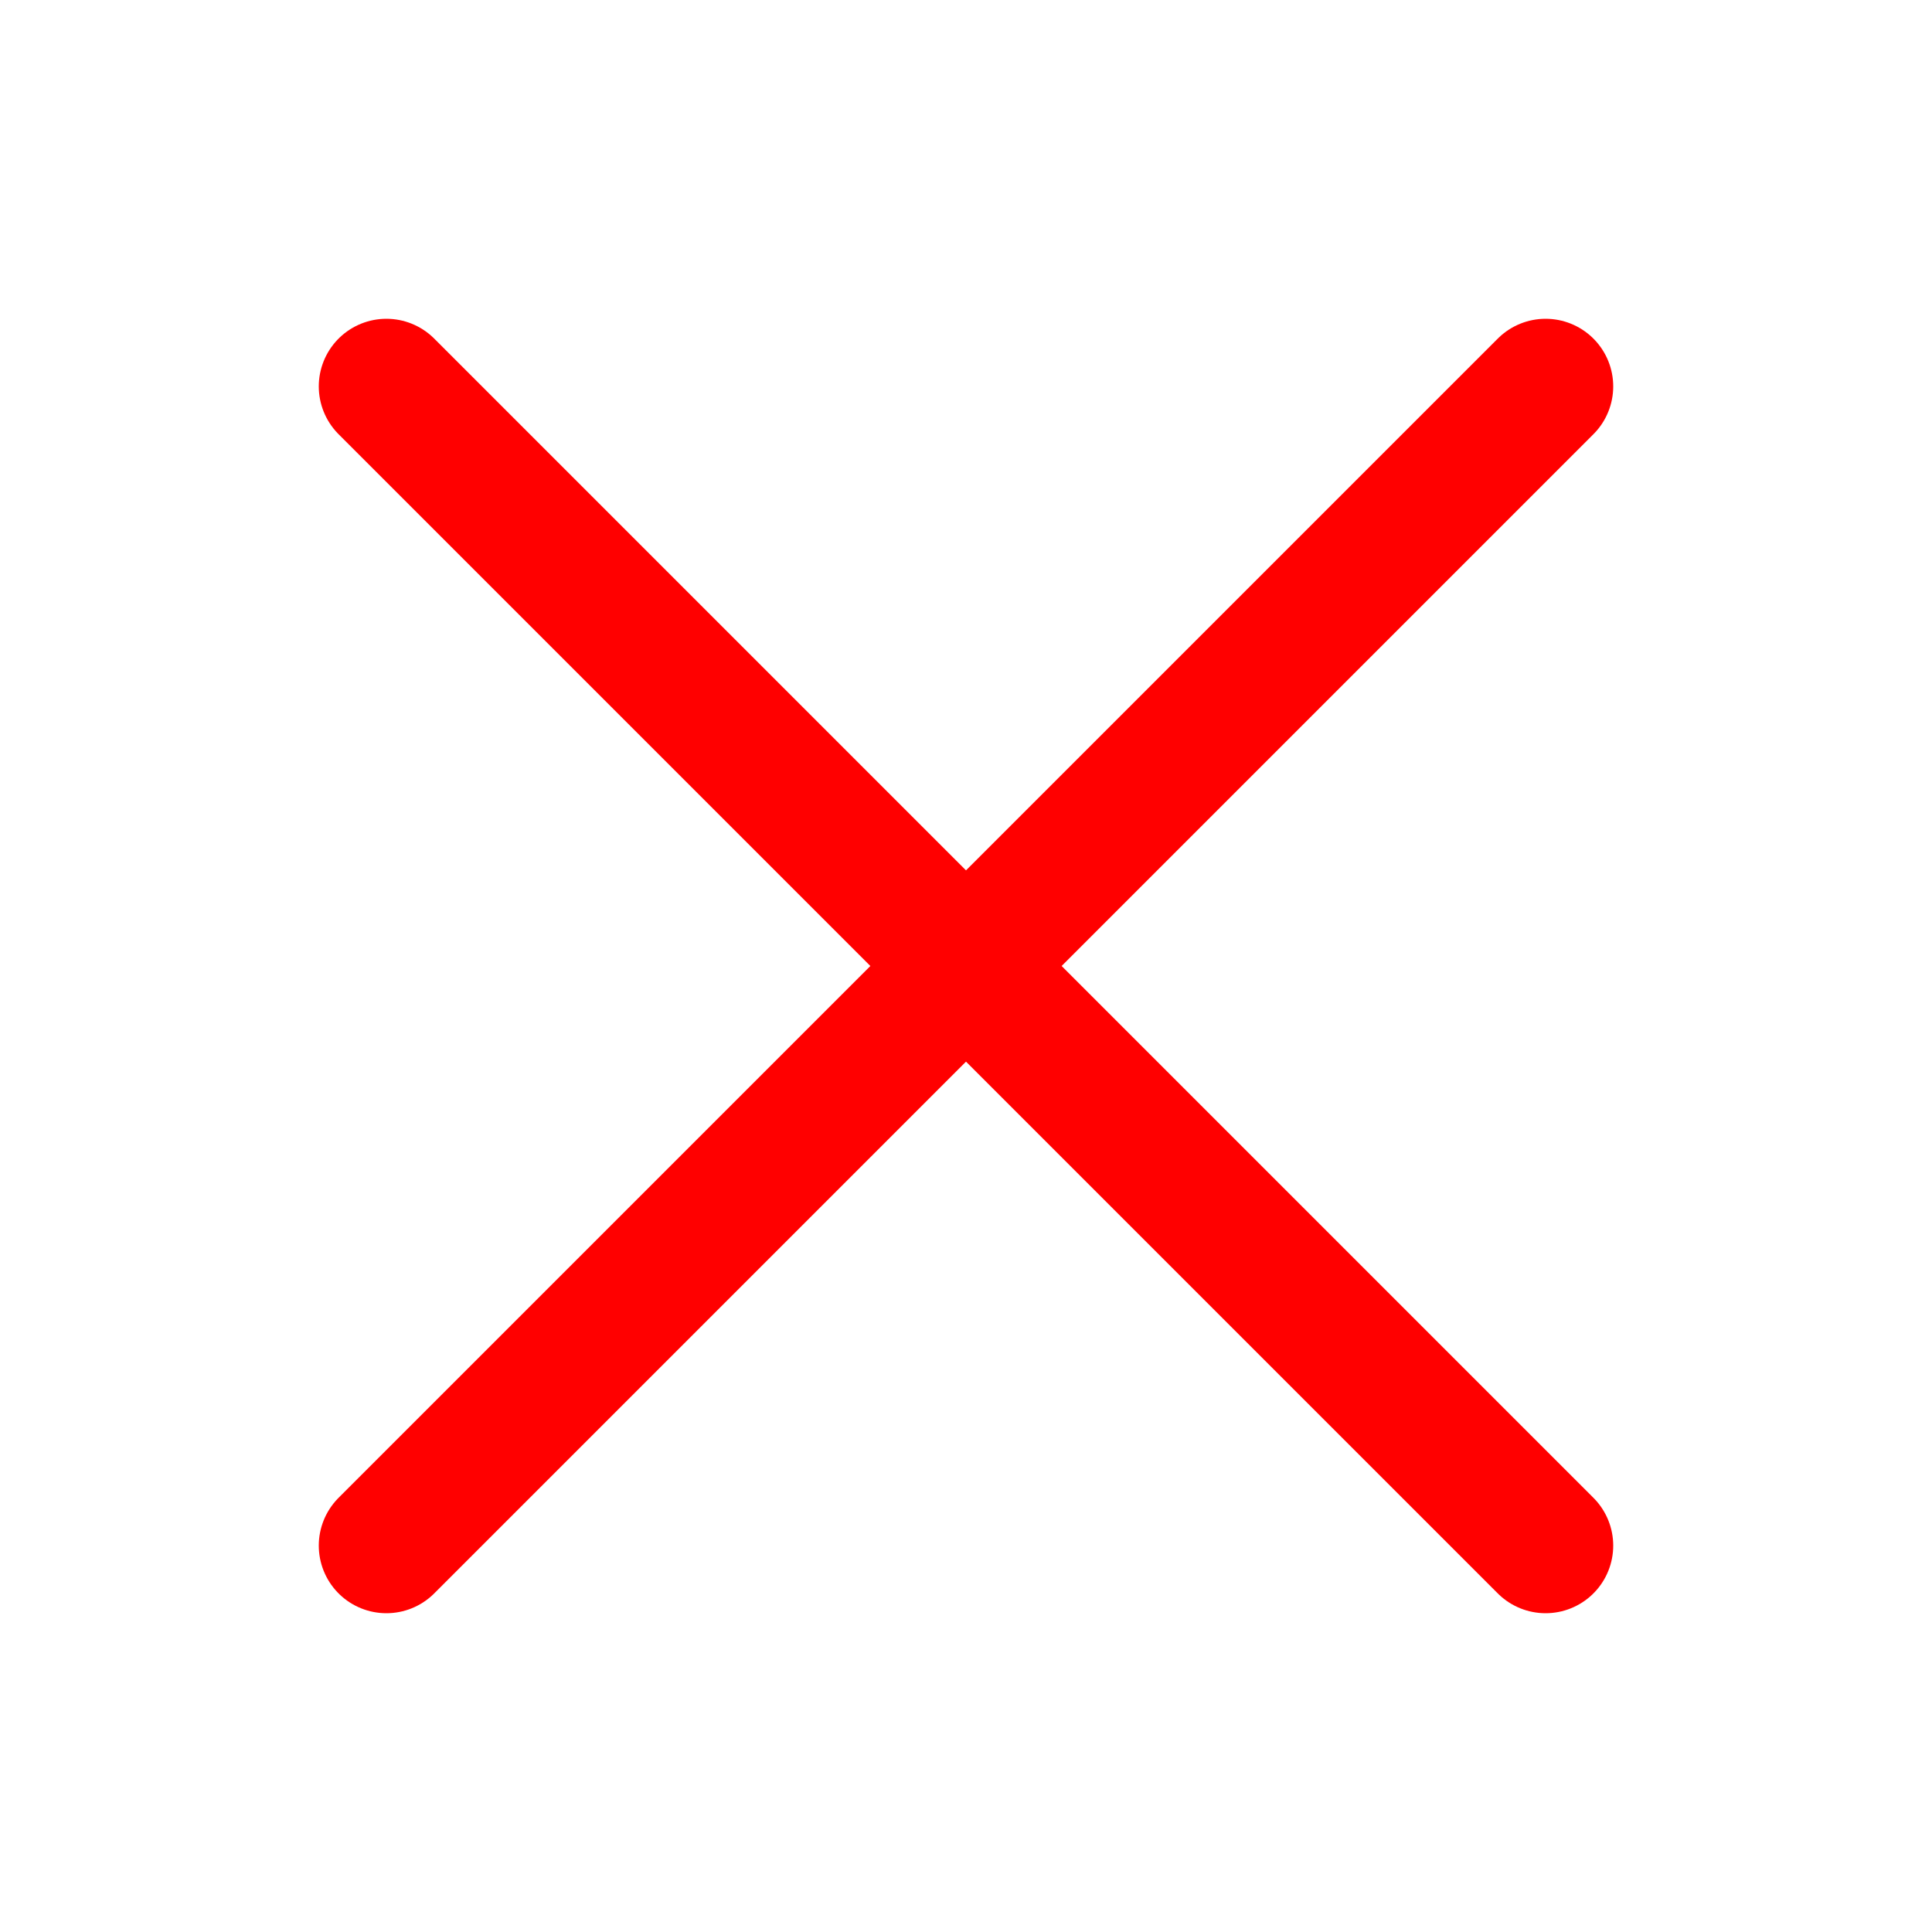
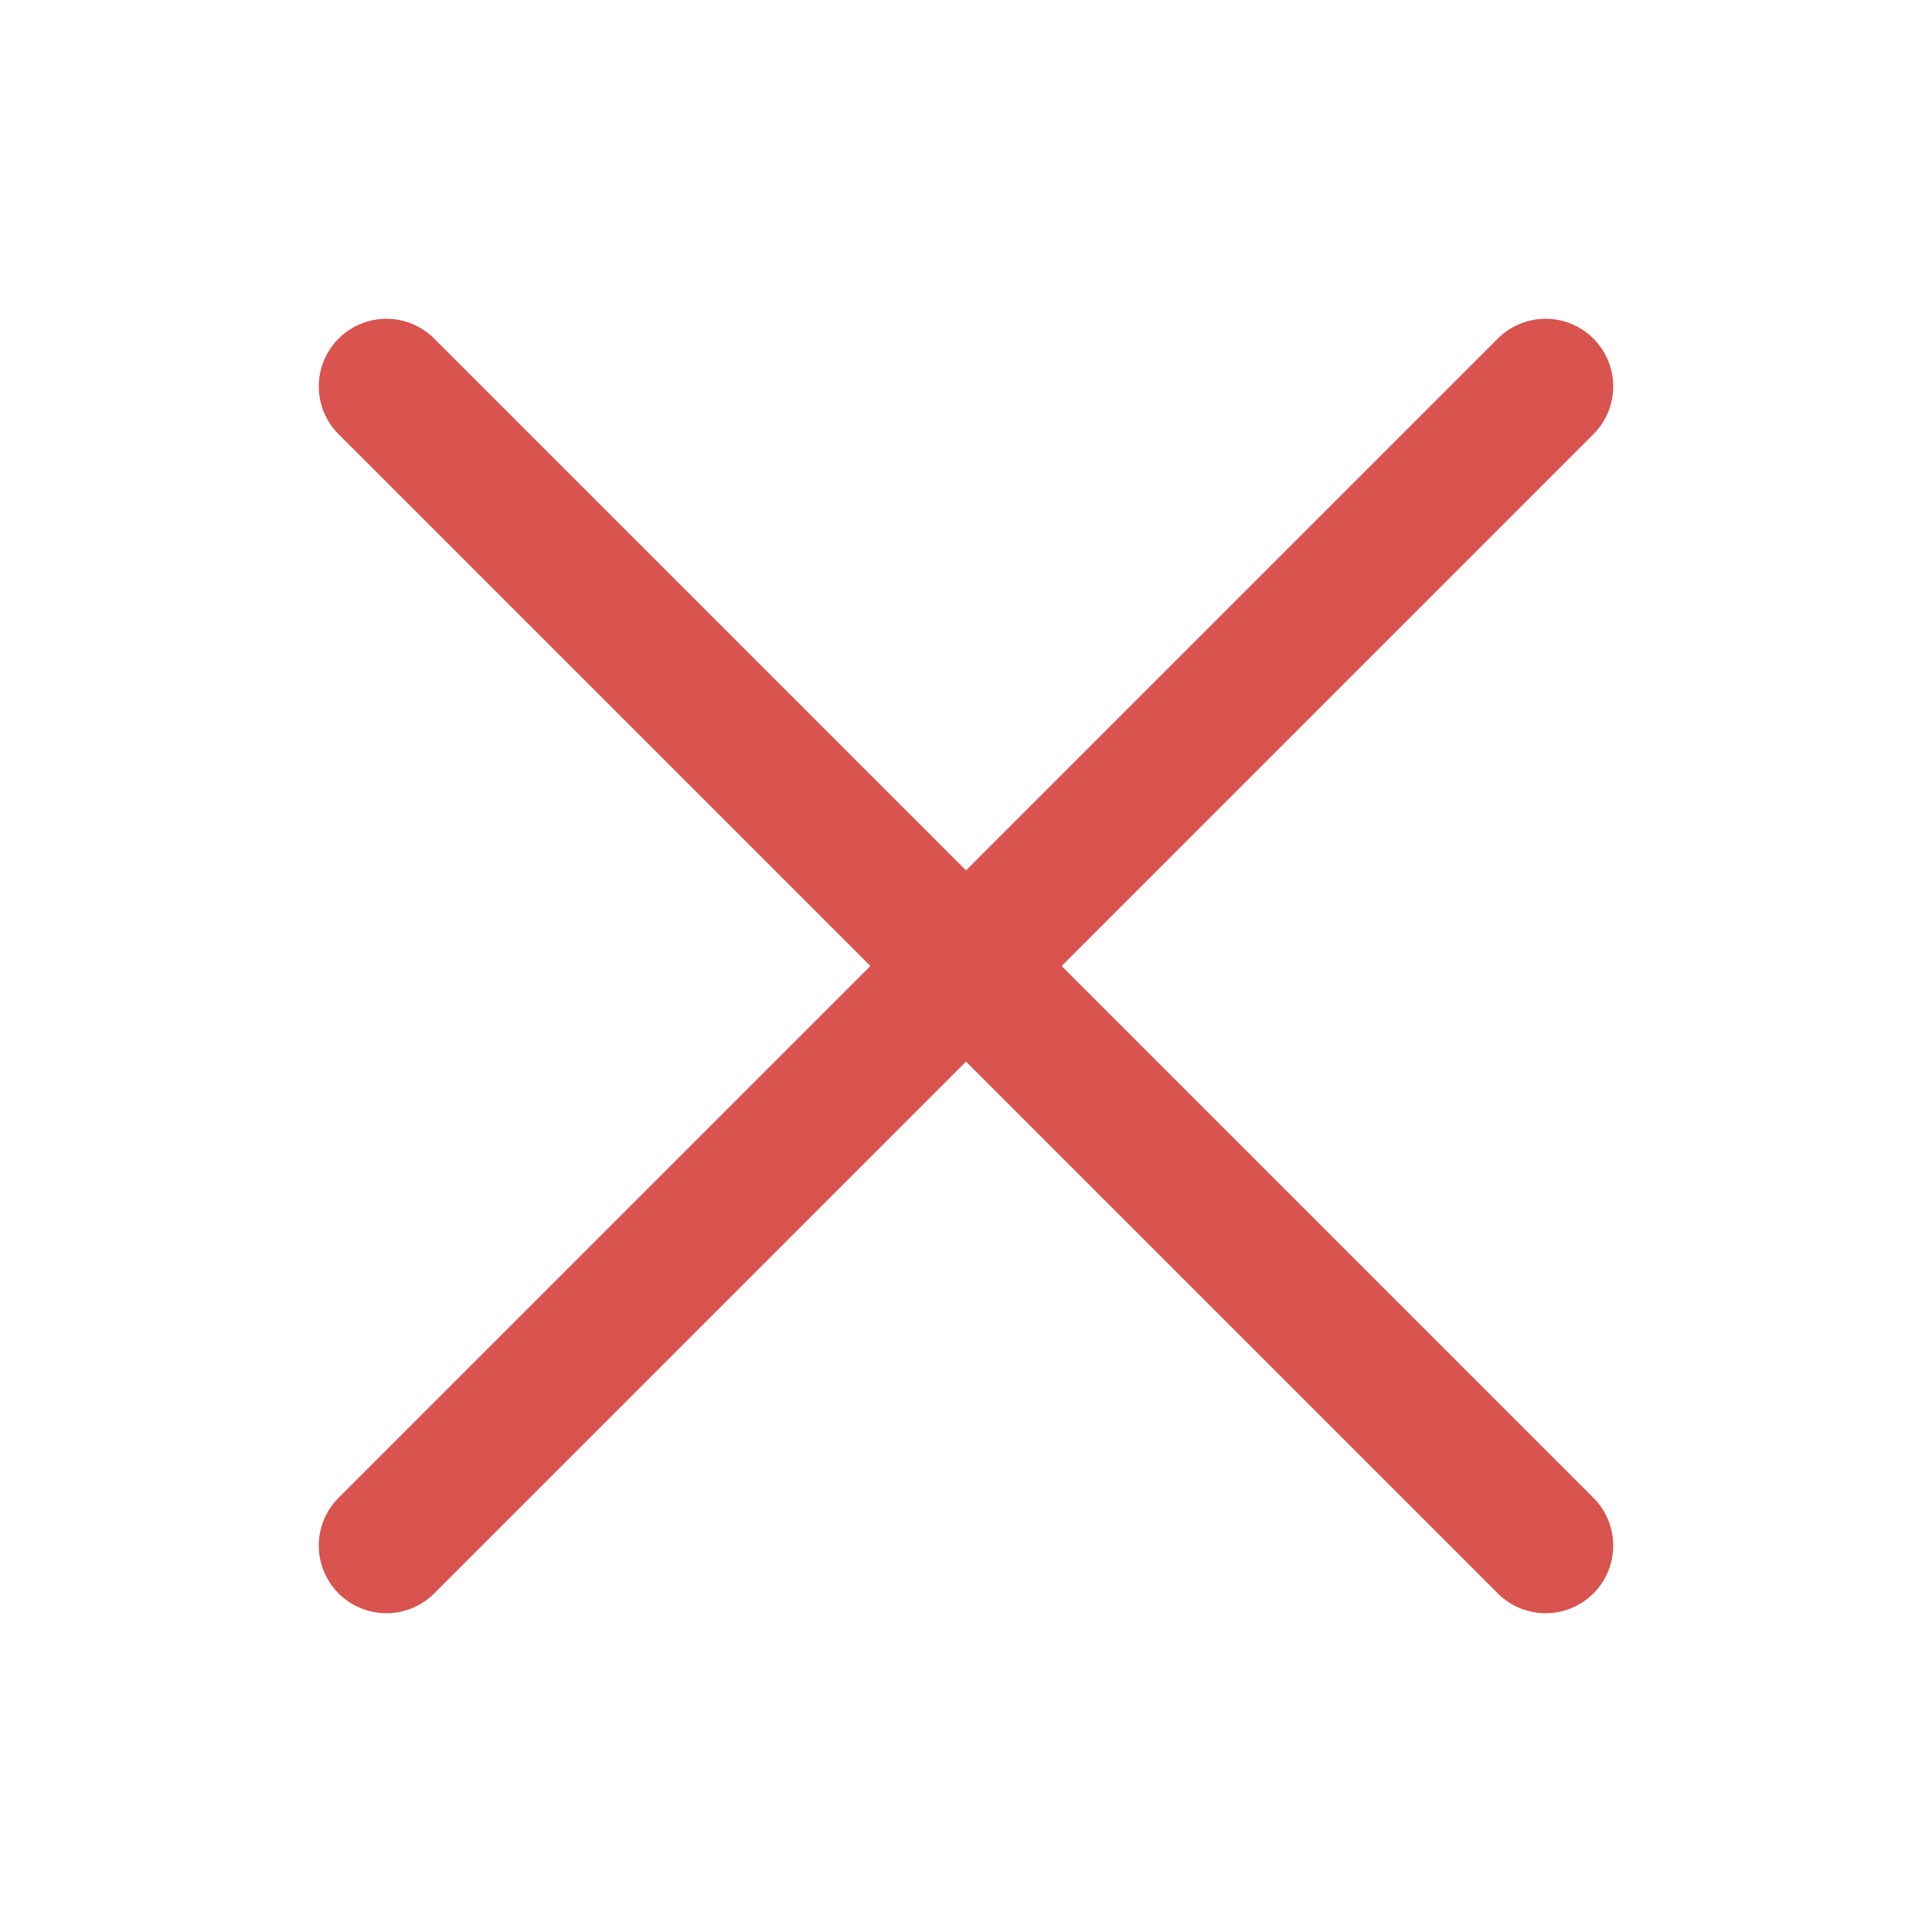
<svg xmlns="http://www.w3.org/2000/svg" version="1.1" baseProfile="full" width="100" height="100">
x
-     <line x1="20" x2="80" y1="20" y2="80" stroke="red" stroke-width="7" stroke-linecap="round" />
-   <line x1="80" x2="20" y1="20" y2="80" stroke="red" stroke-width="7" stroke-linecap="round" />
+     <line x1="20" x2="80" y1="20" y2="80" stroke="#d9534f" stroke-width="7" stroke-linecap="round" />
+   <line x1="80" x2="20" y1="20" y2="80" stroke="#d9534f" stroke-width="7" stroke-linecap="round" />
</svg>
